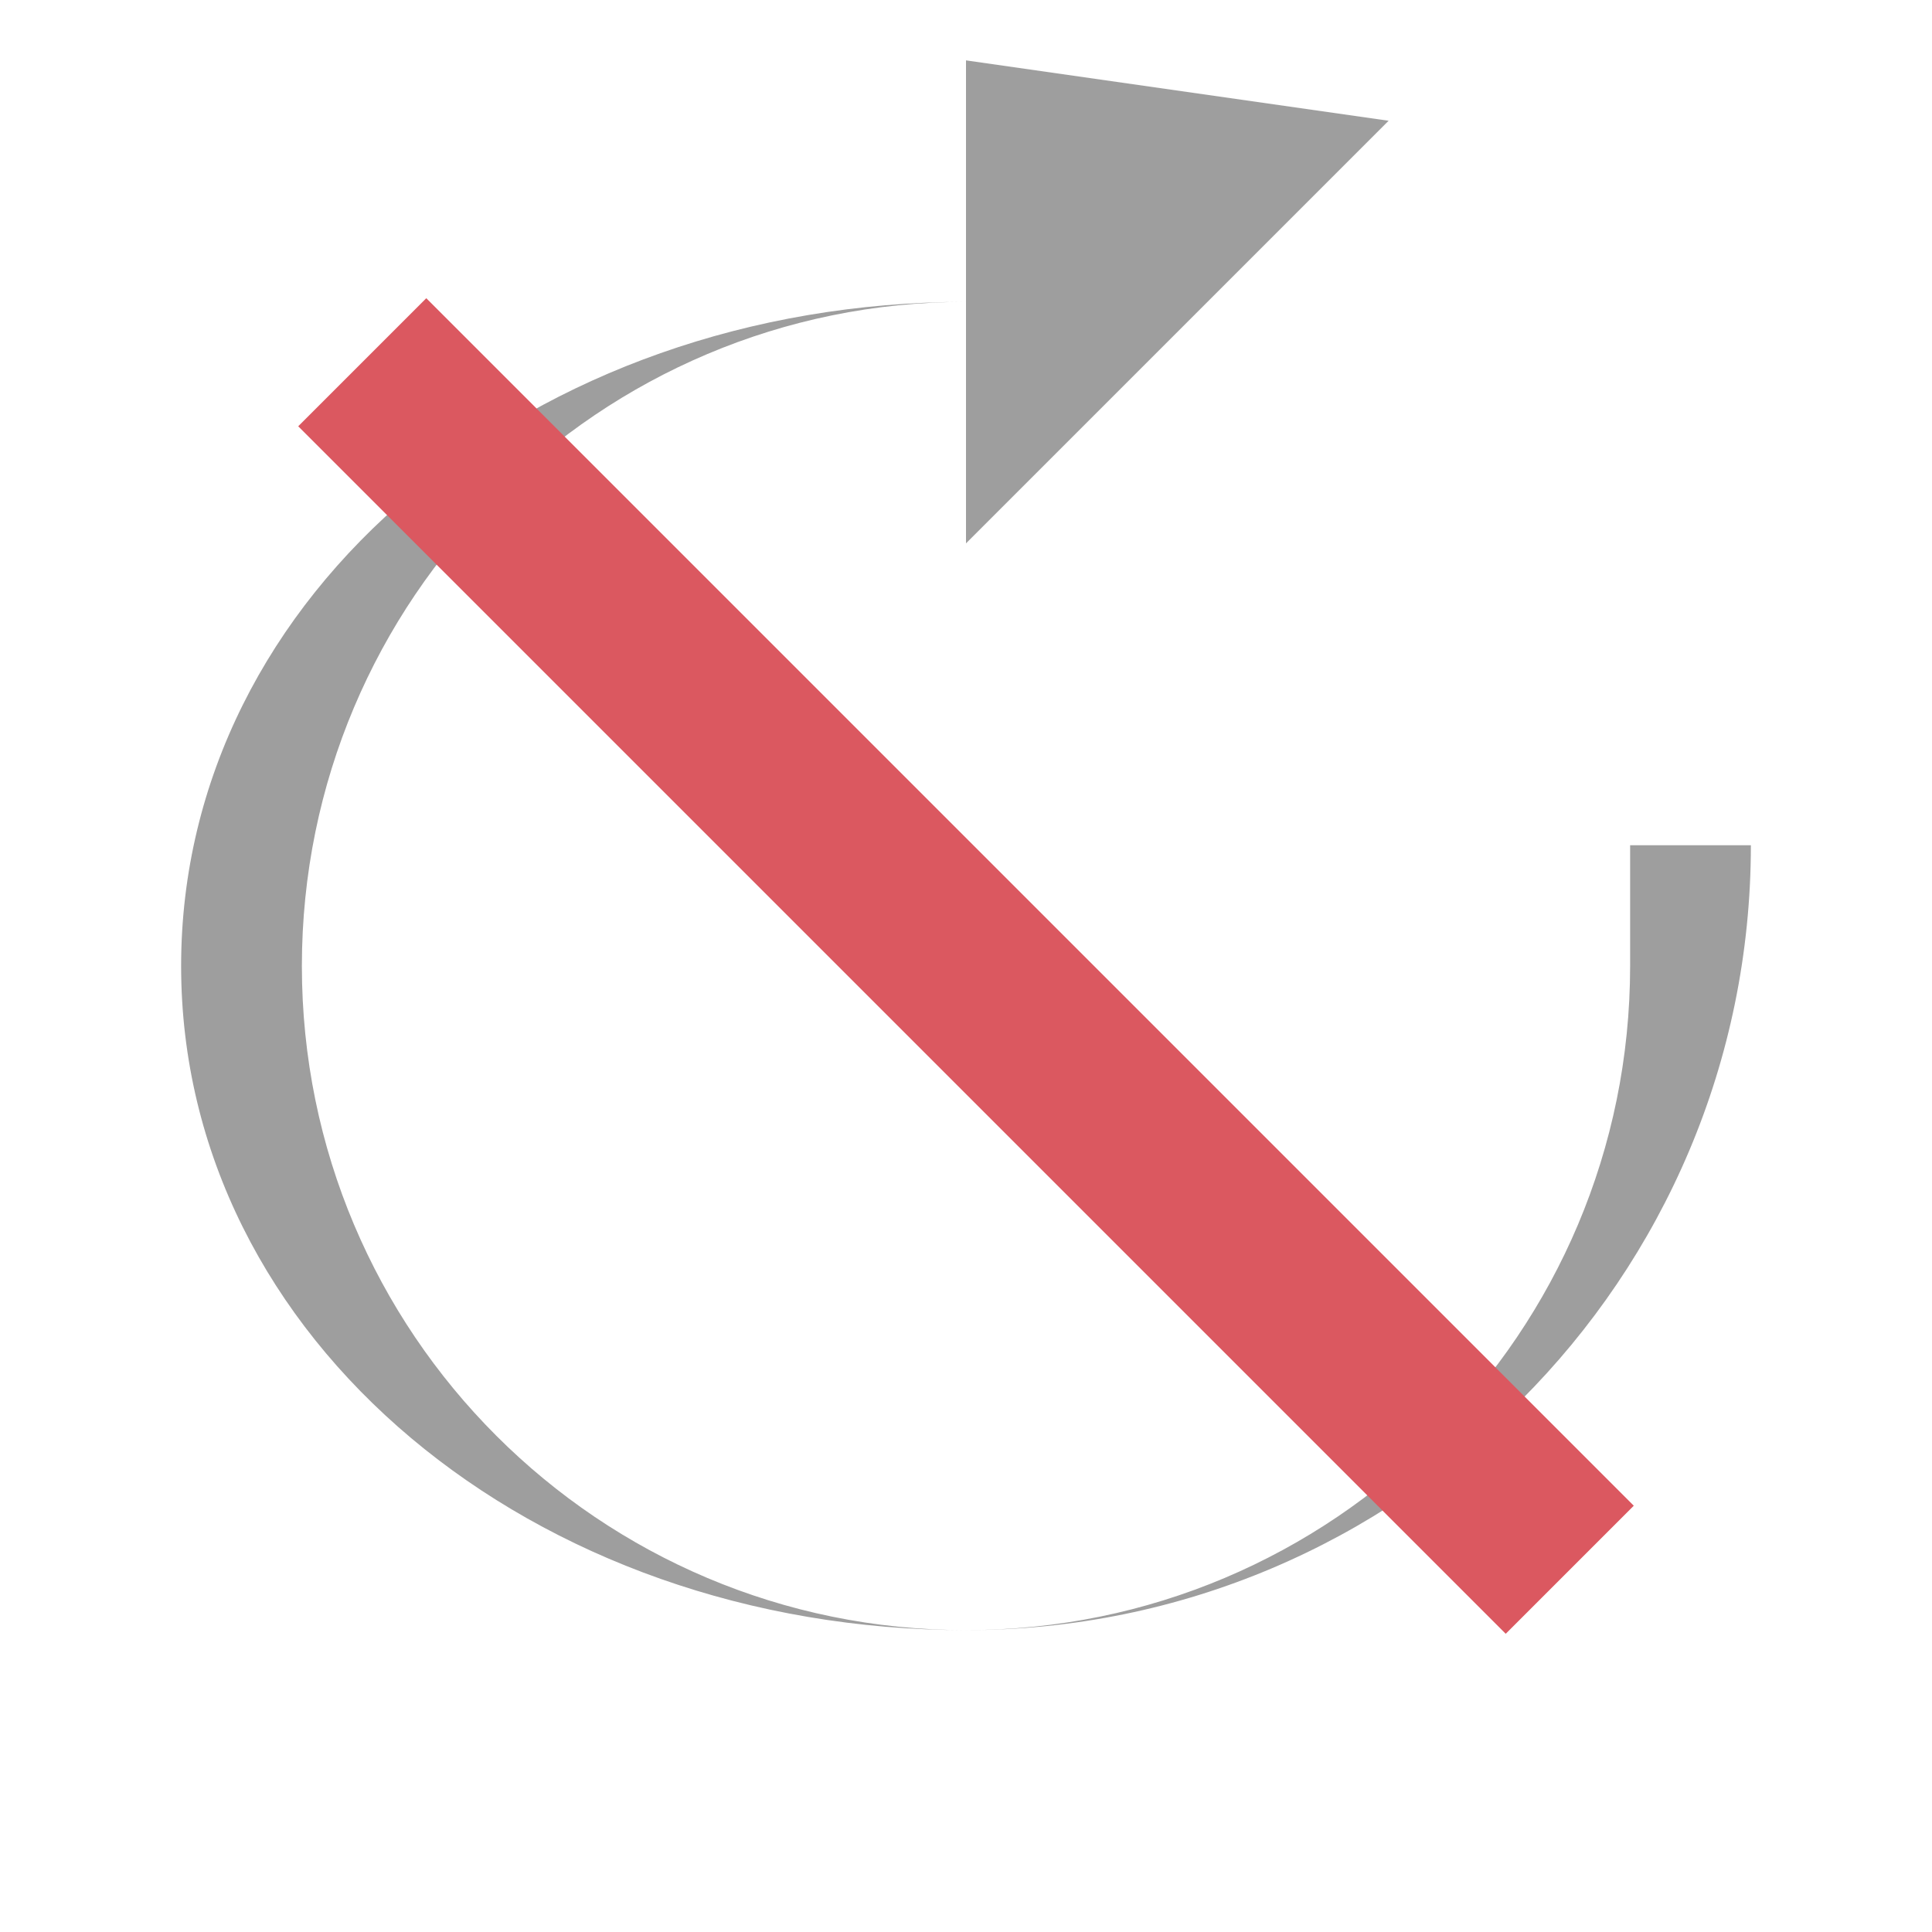
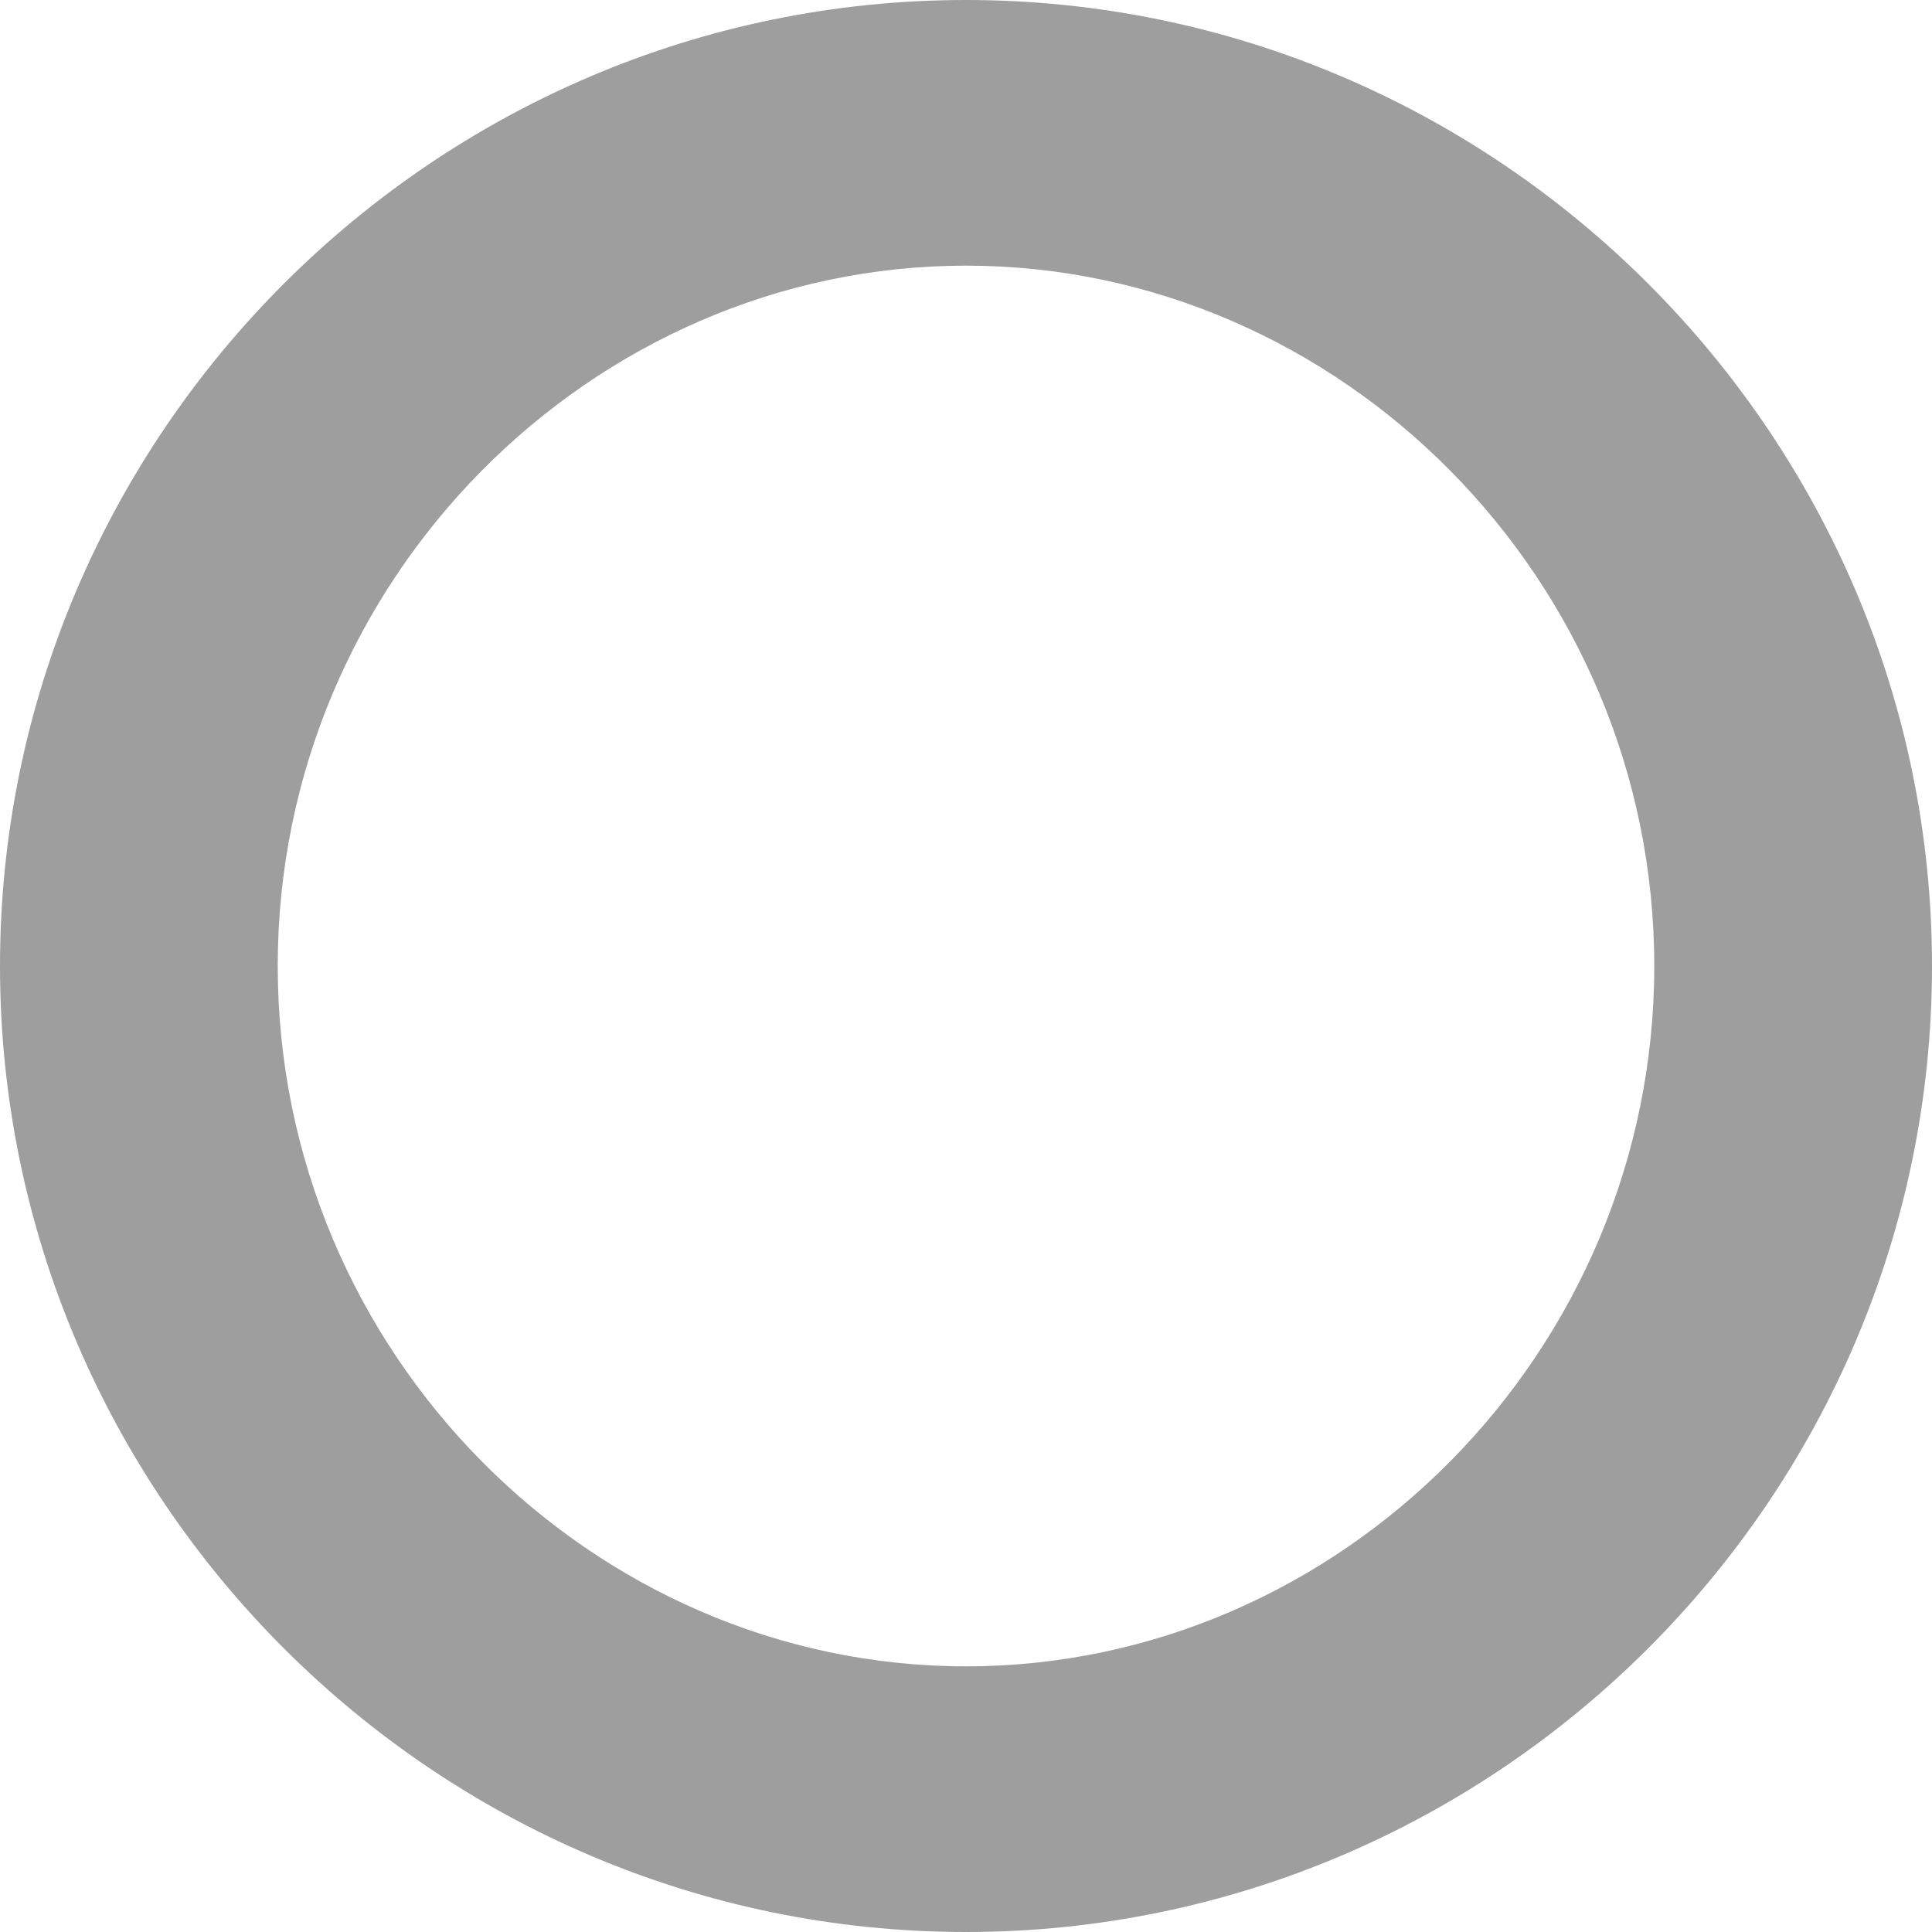
<svg xmlns="http://www.w3.org/2000/svg" width="16" height="16" viewBox="0 0 16 16">
-   <g fill="none" fill-rule="evenodd">
-     <path d="M13.5 8c0 3.04-2.46 5.5-5.5 5.5S2.5 11.04 2.5 8 4.96 2.5 8 2.5v2l3.5-3.5L8 .5v2C4.41 2.5 1.5 4.91 1.5 8s2.91 5.5 6.5 5.5 6.5-2.91 6.5-6.5h-1z" fill="#9E9E9E" />
-     <path d="M3 3l10 10" stroke="#DB5860" stroke-width="1.5" />
-   </g>
+   <path fill="#9E9E9E" d="M13.7,8c0,3.2-2.6,5.8-5.7,5.8S2.3,11.2,2.3,8S4.9,2.2,8,2.2V0C3.6,0,0,3.6,0,8s3.6,8,8,8s8-3.6,8-8H13.7z" />
+   <path fill="#9E9E9E" d="M8,0v2.2c3.1,0,5.7,2.6,5.7,5.8h2.3C16,3.6,12.4,0,8,0z" />
</svg>
